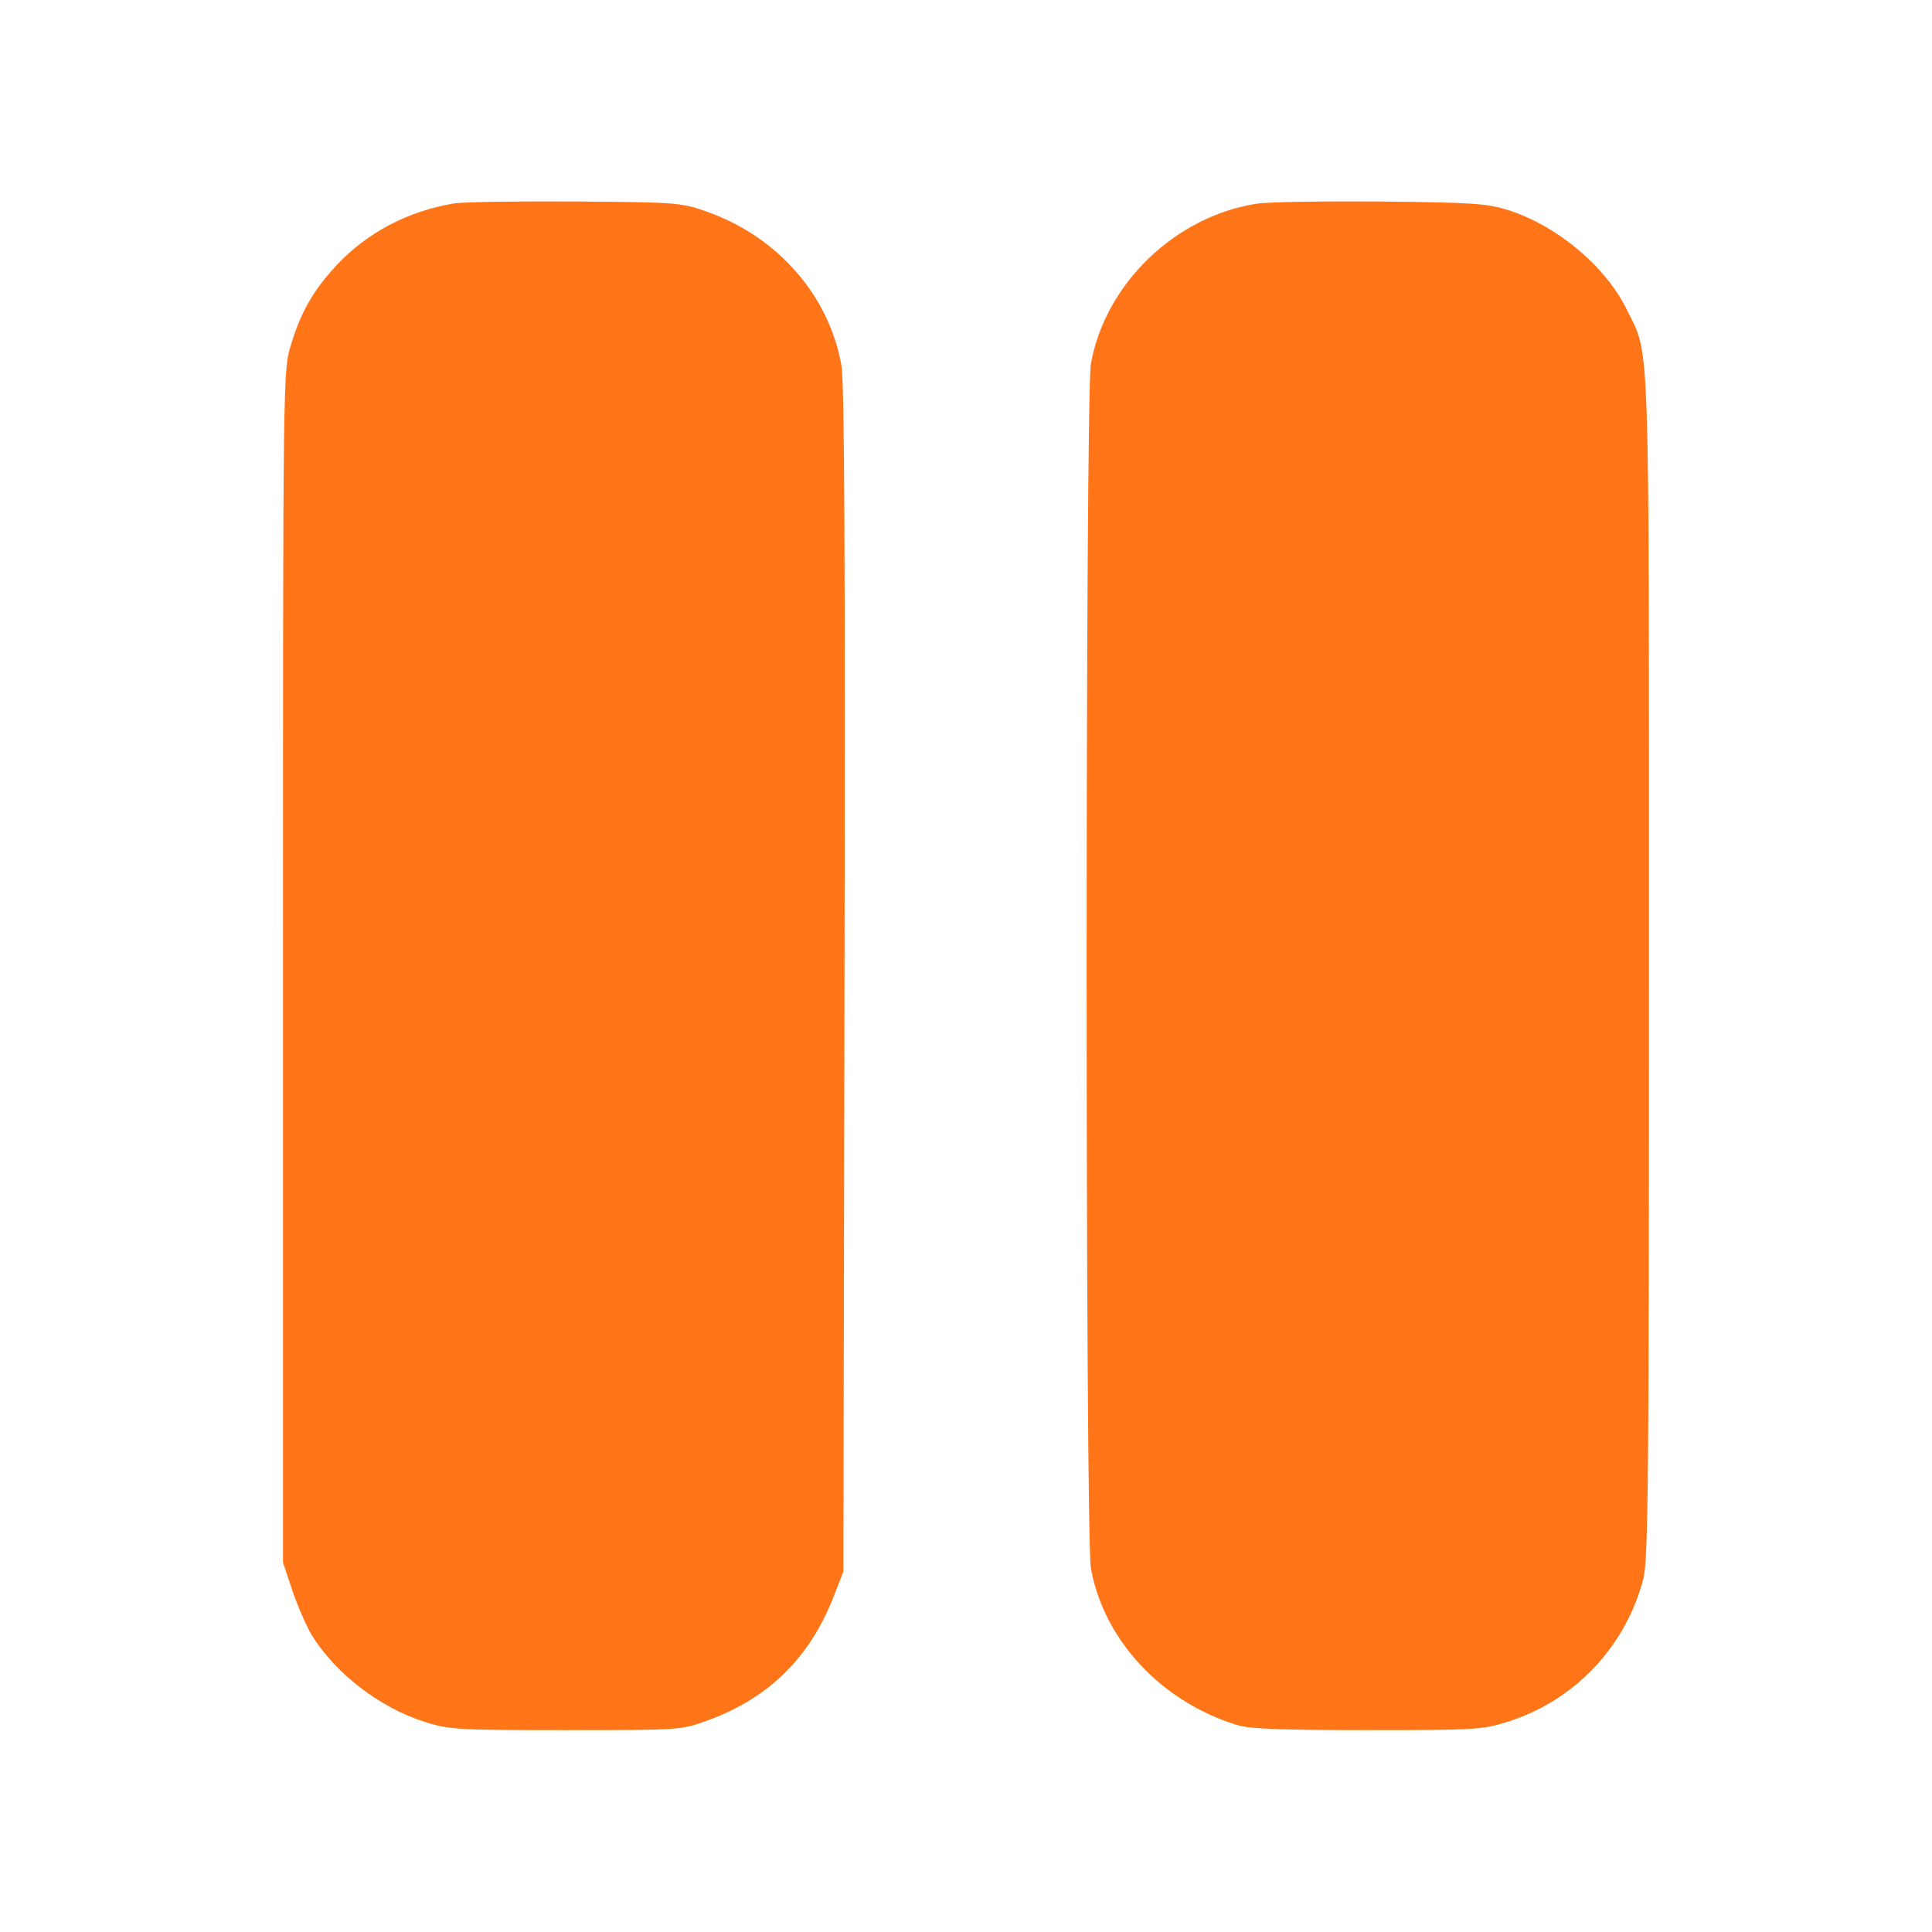
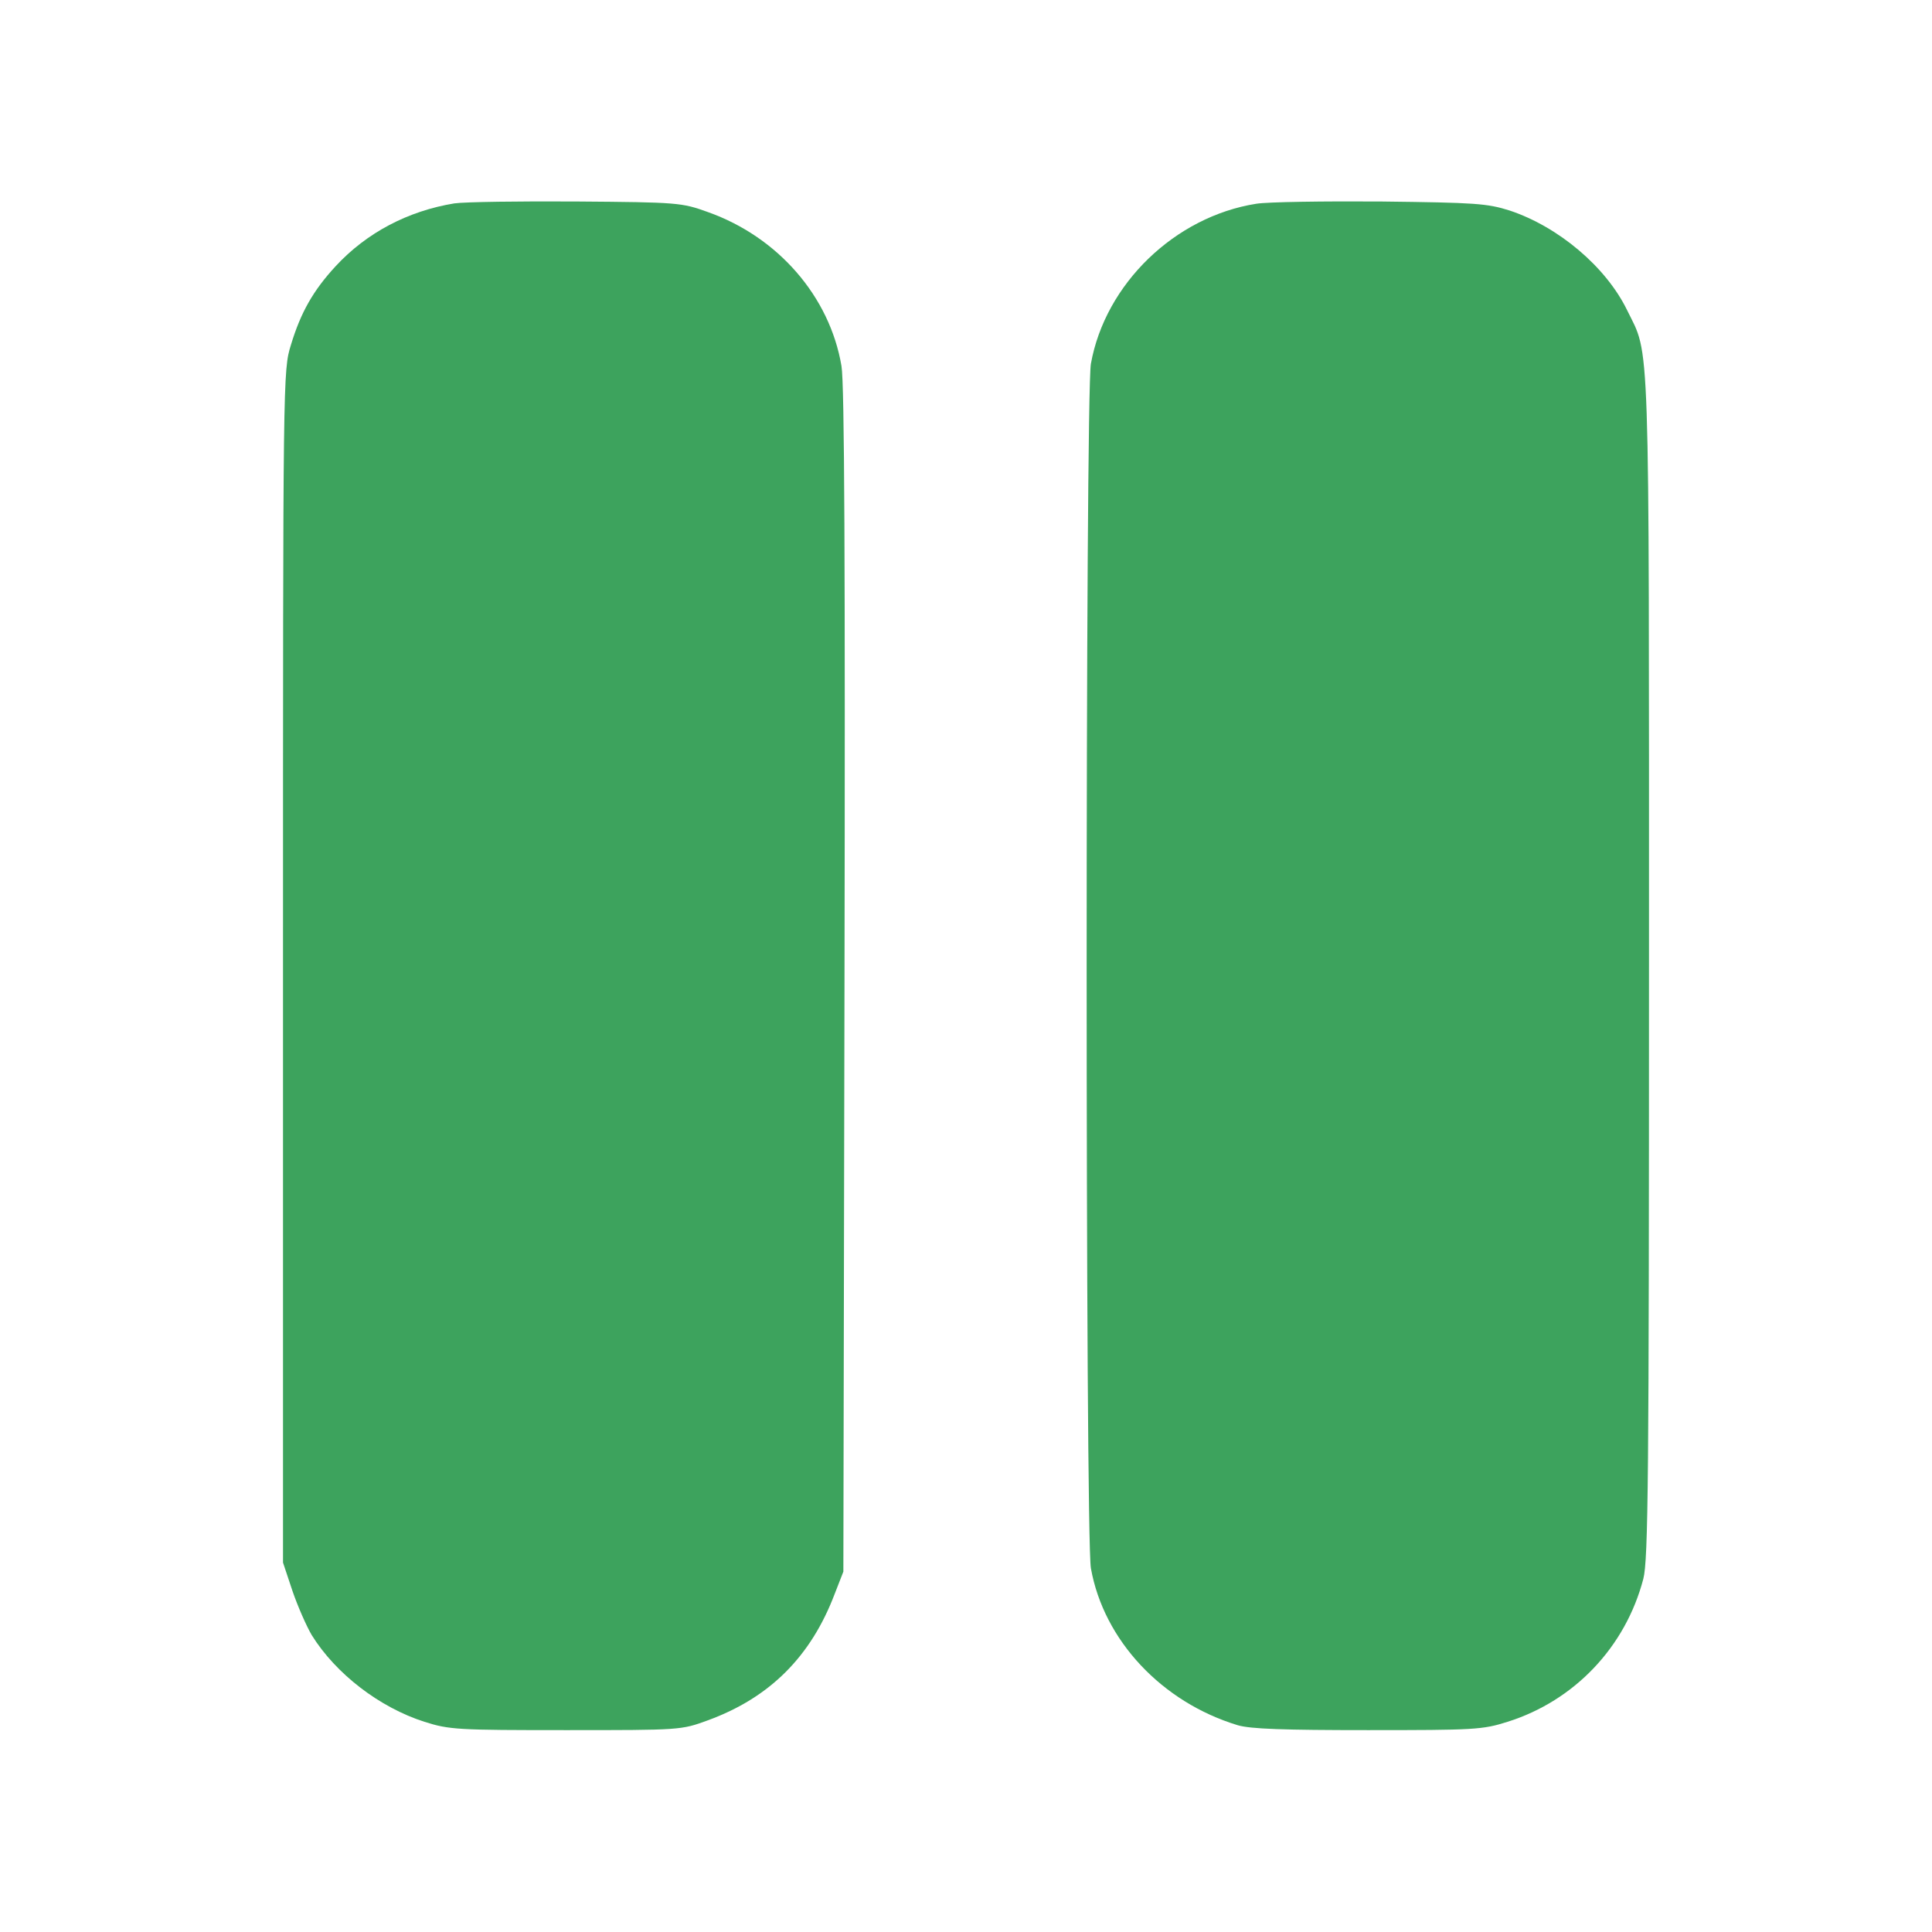
<svg xmlns="http://www.w3.org/2000/svg" version="1.0" width="512pt" height="512pt" viewBox="0 0 512 512" preserveAspectRatio="xMidYMid meet">
-   <g transform="translate(0,512) scale(0.1,-0.1)" fill="#FF7517" stroke="none">
+   <g transform="translate(0,512) scale(0.1,-0.1)" fill="#3DA35D" stroke="none">
    <path d="M1204 4581 c-122 -20 -232 -77 -315 -167 -59 -64 -92 -122 -118 -208 -21 -68 -21 -75 -21 -1648 l0 -1579 25 -75 c14 -41 37 -93 51 -117 64 -103 180 -192 299 -230 66 -21 88 -22 375 -22 304 0 305 0 376 26 164 60 273 169 336 335 l23 59 3 1565 c2 1105 0 1584 -8 1630 -31 184 -168 342 -354 408 -69 25 -80 26 -346 28 -151 1 -298 -1 -326 -5z" />
    <path d="M3329 4580 c-215 -34 -400 -212 -438 -424 -15 -83 -15 -3109 0 -3192 34 -191 188 -355 389 -416 34 -10 122 -13 345 -13 282 0 304 1 370 22 178 56 313 199 360 379 13 51 15 261 15 1624 0 1711 3 1613 -58 1738 -56 115 -182 221 -311 264 -60 19 -91 21 -341 24 -151 1 -300 -1 -331 -6z" />
  </g>
</svg>
